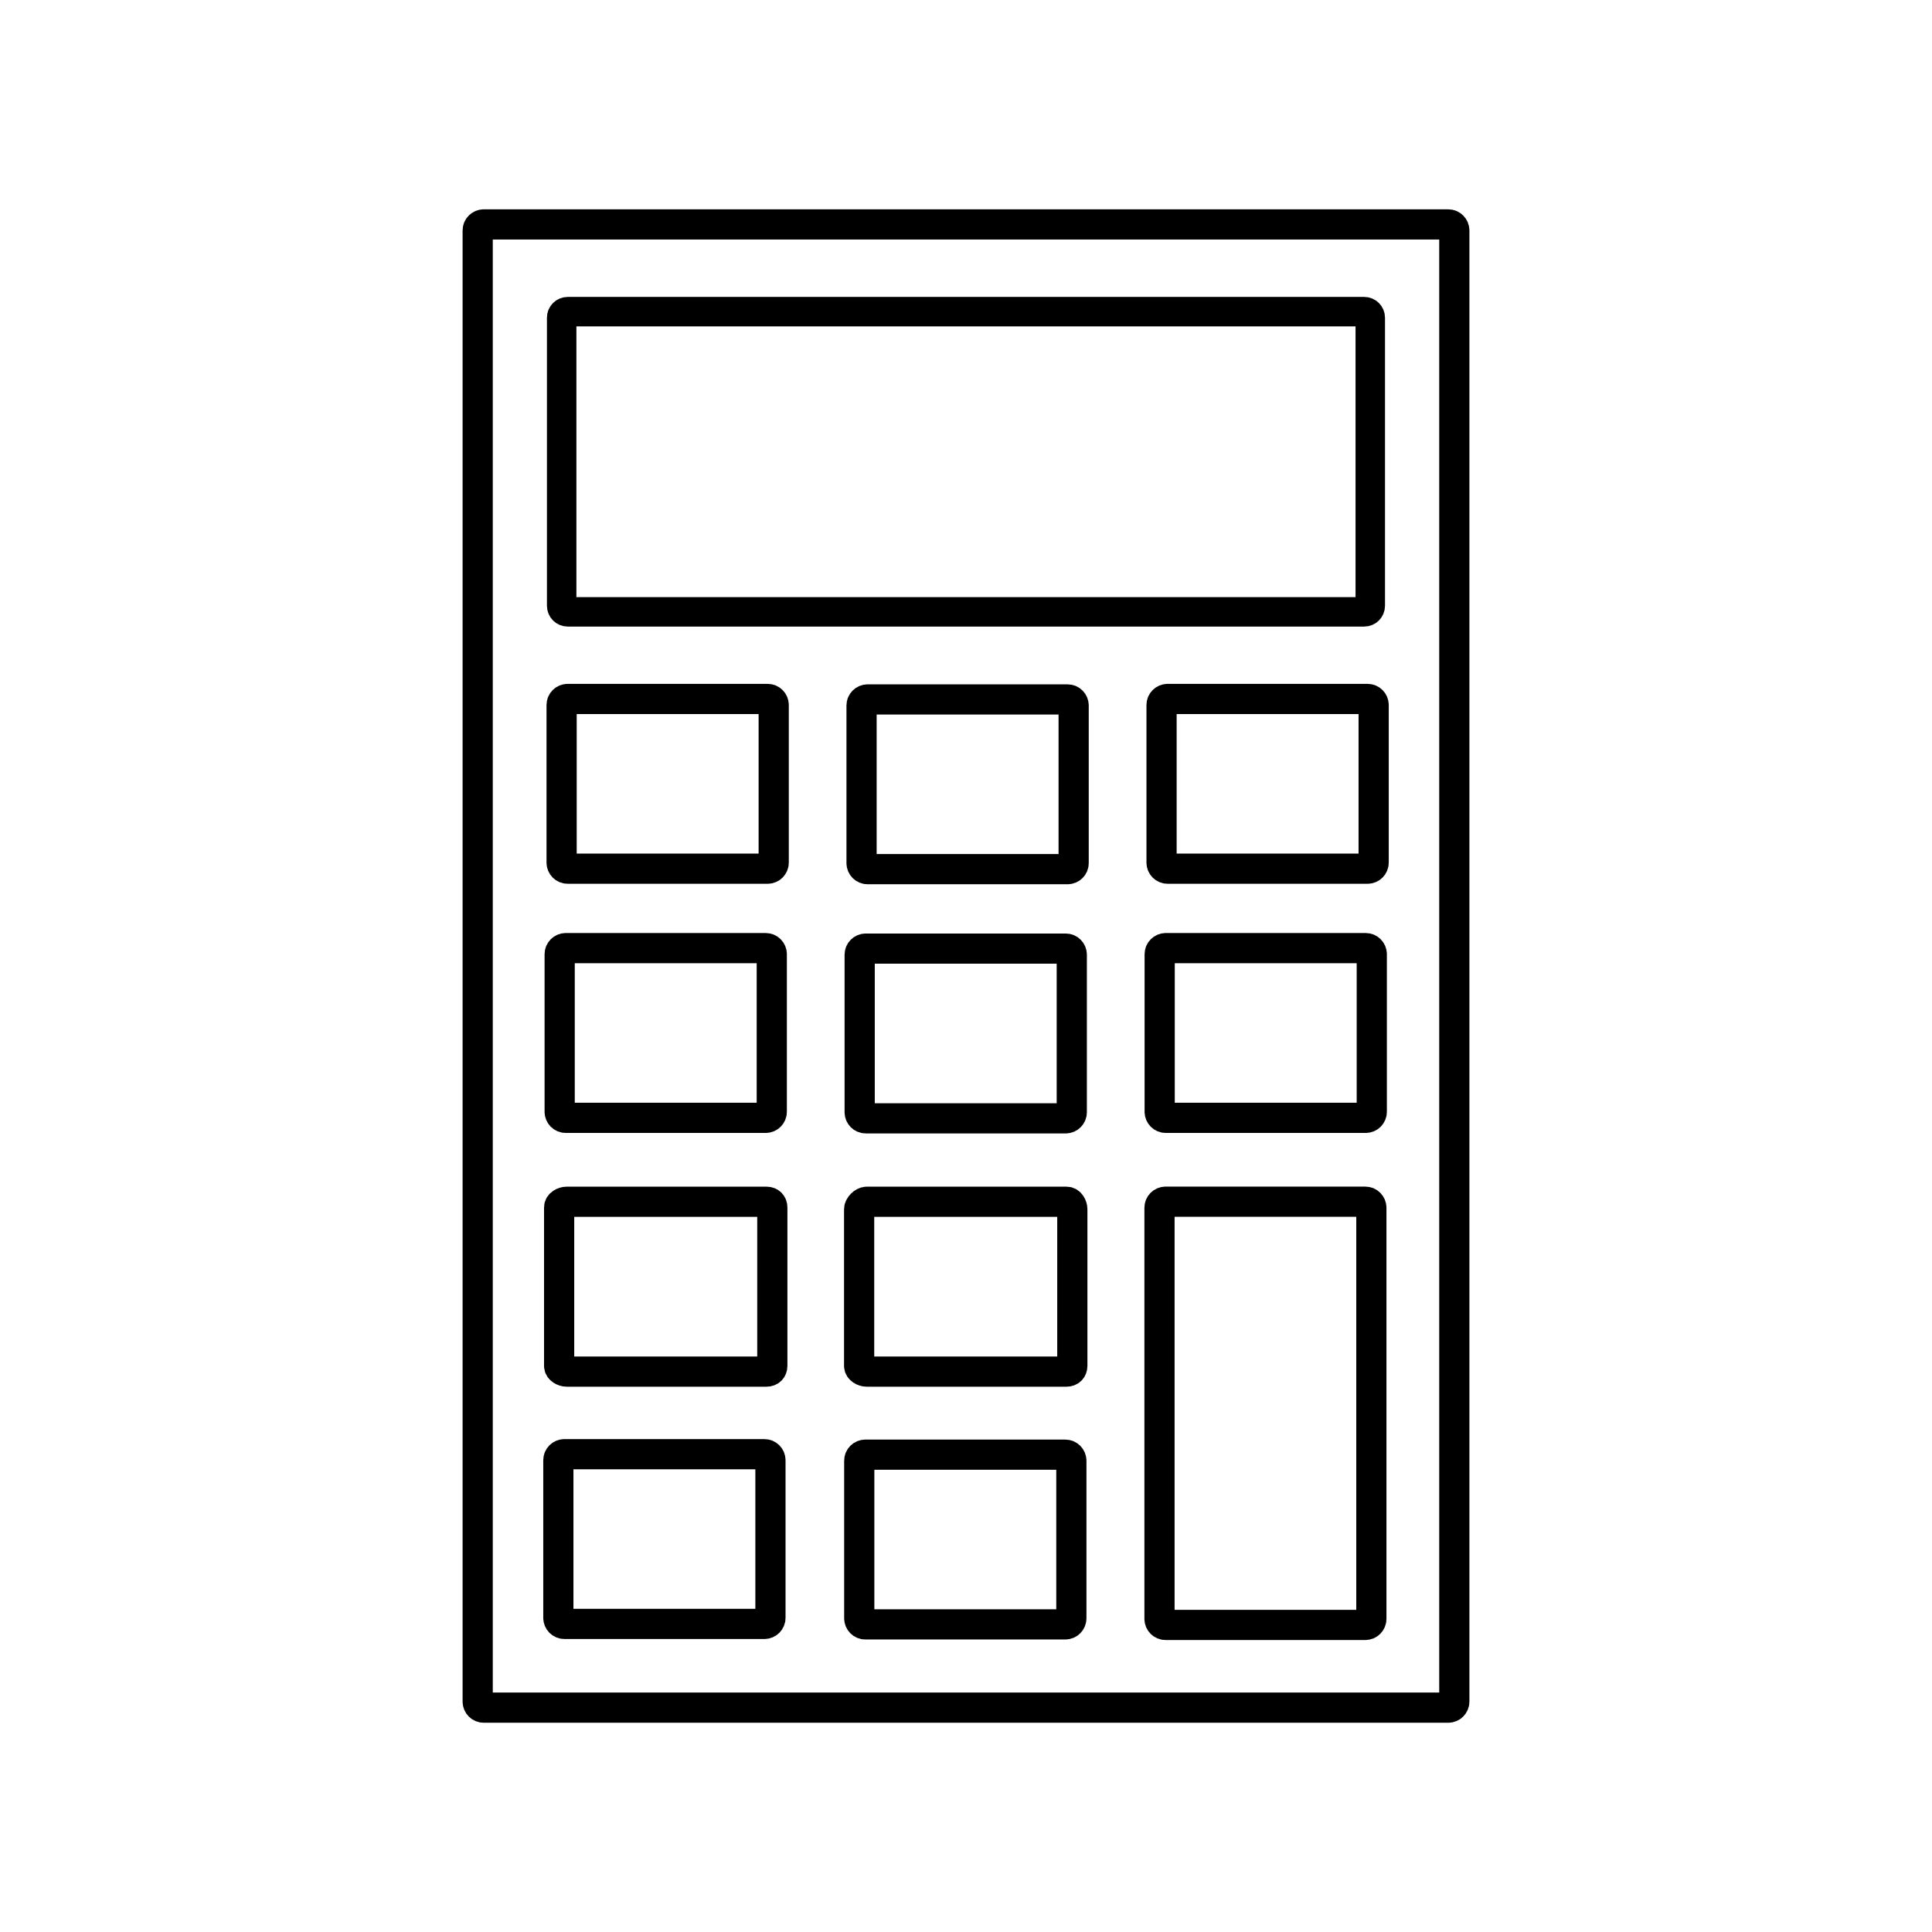
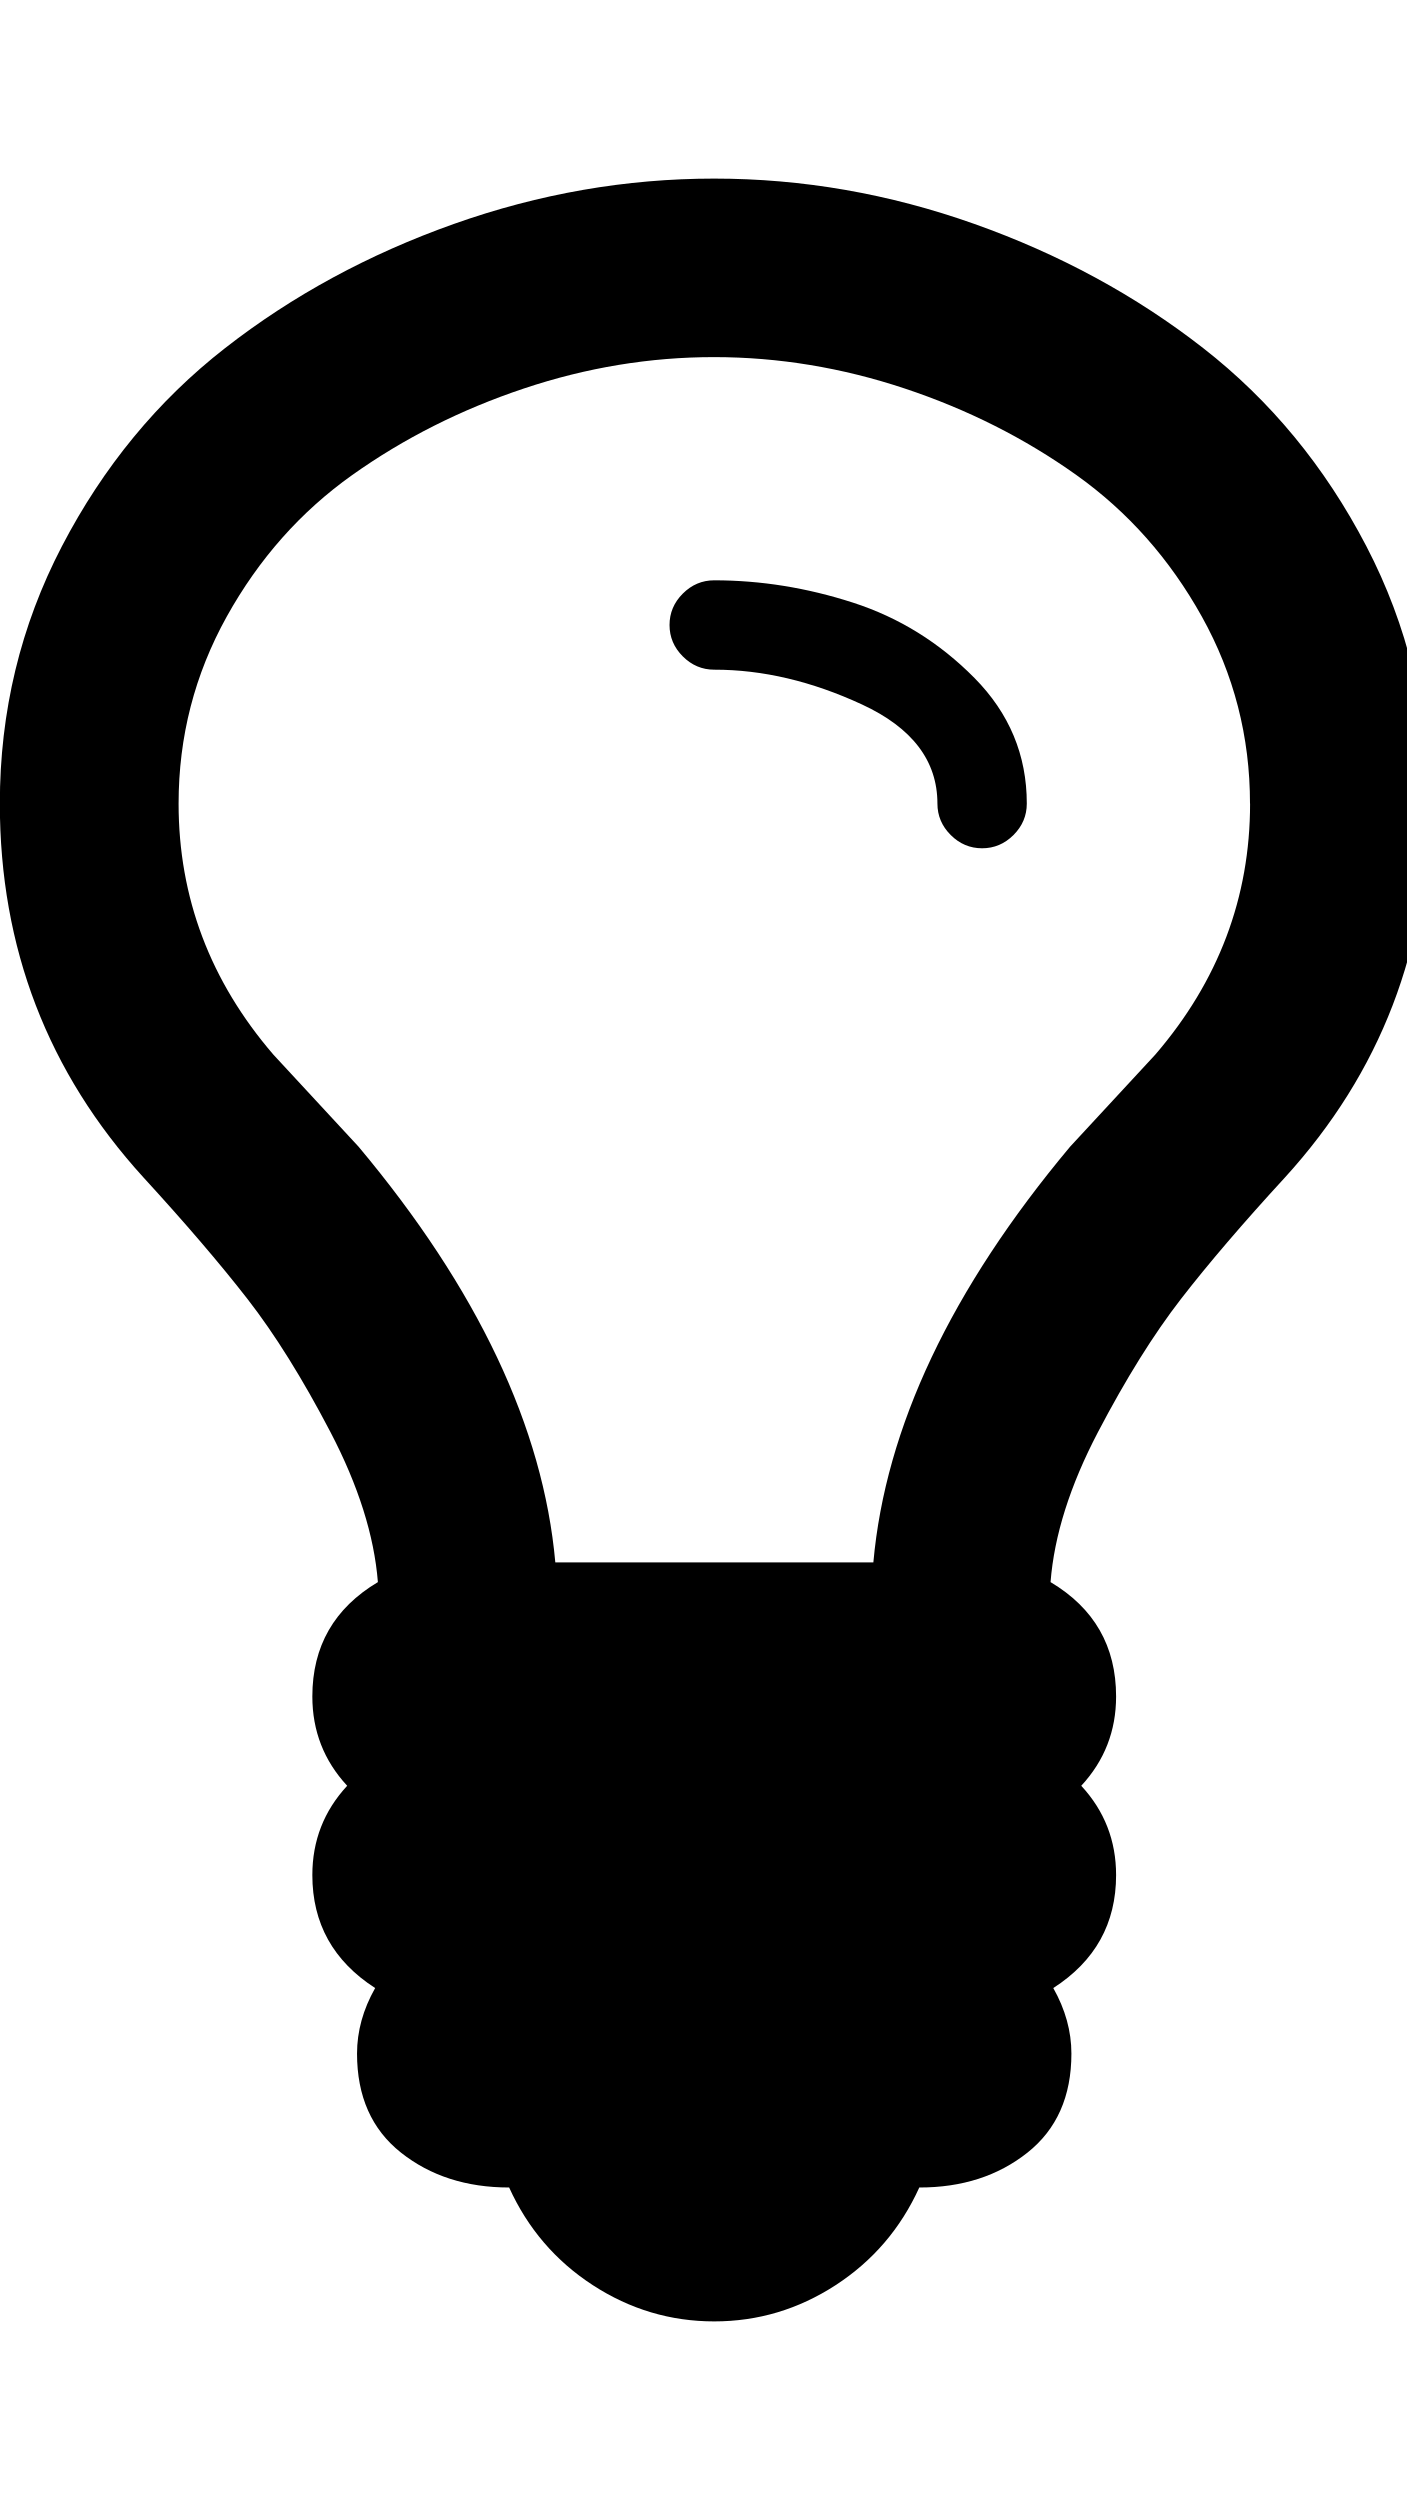
- <svg xmlns="http://www.w3.org/2000/svg" version="1.1" width="32" height="32" viewBox="0 0 32 32" id="svg2">
-   <defs id="defs11" />
-   <rect y="-28.284" x="7.912" height="24.567" width="16.176" id="rect2953" style="fill:transparent;fill-opacity:0;fill-rule:nonzero;stroke:#000000;stroke-width:0.5;stroke-linecap:butt;stroke-linejoin:miter;stroke-miterlimit:4;stroke-opacity:1;stroke-dasharray:none;stroke-dashoffset:0;marker:none;visibility:visible;display:inline;overflow:visible;enable-background:accumulate" transform="scale(1,-1)" ry="0.1" rx="0.1" />
-   <rect y="-10.134" x="9.303" height="4.972" width="13.393" id="rect2953-1" style="fill:transparent;fill-opacity:0;fill-rule:nonzero;stroke:#000000;stroke-width:0.488;stroke-linecap:butt;stroke-linejoin:miter;stroke-miterlimit:4;stroke-opacity:1;stroke-dasharray:none;stroke-dashoffset:0;marker:none;visibility:visible;display:inline;overflow:visible;enable-background:accumulate" transform="scale(1,-1)" ry="0.1" rx="0.1" />
-   <rect y="-14.388" x="9.302" height="2.811" width="3.513" id="rect2953-1-7" style="fill:transparent;fill-opacity:0;fill-rule:nonzero;stroke:#000000;stroke-width:0.5;stroke-linecap:butt;stroke-linejoin:miter;stroke-miterlimit:4;stroke-opacity:1;stroke-dasharray:none;stroke-dashoffset:0;marker:none;visibility:visible;display:inline;overflow:visible;enable-background:accumulate" transform="scale(1,-1)" ry="0.1" rx="0.1" />
-   <rect y="-14.396" x="14.27" height="2.811" width="3.513" id="rect2953-1-7-0" style="fill:transparent;fill-opacity:0;fill-rule:nonzero;stroke:#000000;stroke-width:0.5;stroke-linecap:butt;stroke-linejoin:miter;stroke-miterlimit:4;stroke-opacity:1;stroke-dasharray:none;stroke-dashoffset:0;marker:none;visibility:visible;display:inline;overflow:visible;enable-background:accumulate" transform="scale(1,-1)" ry="0.1" rx="0.1" />
-   <rect y="-14.388" x="19.239" height="2.811" width="3.513" id="rect2953-1-7-9" style="fill:transparent;fill-opacity:0;fill-rule:nonzero;stroke:#000000;stroke-width:0.5;stroke-linecap:butt;stroke-linejoin:miter;stroke-miterlimit:4;stroke-opacity:1;stroke-dasharray:none;stroke-dashoffset:0;marker:none;visibility:visible;display:inline;overflow:visible;enable-background:accumulate" transform="scale(1,-1)" ry="0.1" rx="0.1" />
-   <rect y="-18.515" x="9.27" height="2.811" width="3.513" id="rect2953-1-7-4" style="fill:transparent;fill-opacity:0;fill-rule:nonzero;stroke:#000000;stroke-width:0.5;stroke-linecap:butt;stroke-linejoin:miter;stroke-miterlimit:4;stroke-opacity:1;stroke-dasharray:none;stroke-dashoffset:0;marker:none;visibility:visible;display:inline;overflow:visible;enable-background:accumulate" transform="scale(1,-1)" ry="0.1" rx="0.1" />
-   <rect y="-18.523" x="14.239" height="2.811" width="3.513" id="rect2953-1-7-0-8" style="fill:transparent;fill-opacity:0;fill-rule:nonzero;stroke:#000000;stroke-width:0.5;stroke-linecap:butt;stroke-linejoin:miter;stroke-miterlimit:4;stroke-opacity:1;stroke-dasharray:none;stroke-dashoffset:0;marker:none;visibility:visible;display:inline;overflow:visible;enable-background:accumulate" transform="scale(1,-1)" ry="0.1" rx="0.1" />
-   <rect y="-18.515" x="19.208" height="2.811" width="3.513" id="rect2953-1-7-9-8" style="fill:transparent;fill-opacity:0;fill-rule:nonzero;stroke:#000000;stroke-width:0.5;stroke-linecap:butt;stroke-linejoin:miter;stroke-miterlimit:4;stroke-opacity:1;stroke-dasharray:none;stroke-dashoffset:0;marker:none;visibility:visible;display:inline;overflow:visible;enable-background:accumulate" transform="scale(1,-1)" ry="0.1" rx="0.1" />
-   <path style="fill:transparent;fill-opacity:0;fill-rule:nonzero;stroke:#000000;stroke-width:0.5;stroke-linecap:butt;stroke-linejoin:miter;stroke-miterlimit:4;stroke-opacity:1;stroke-dasharray:none;stroke-dashoffset:0;marker:none;visibility:visible;display:inline;overflow:visible;enable-background:accumulate" d="m 9.386,19.905 c -0.055,0 -0.125,0.038 -0.125,0.094 l 0,2.625 c 0,0.055 0.07,0.094 0.125,0.094 l 3.312,0 c 0.055,0 0.094,-0.038 0.094,-0.094 l 0,-2.625 c 0,-0.055 -0.038,-0.094 -0.094,-0.094 l -3.312,0 z" id="path4047" />
-   <path style="fill:transparent;fill-opacity:0;fill-rule:nonzero;stroke:#000000;stroke-width:0.5;stroke-linecap:butt;stroke-linejoin:miter;stroke-miterlimit:4;stroke-opacity:1;stroke-dasharray:none;stroke-dashoffset:0;marker:none;visibility:visible;display:inline;overflow:visible;enable-background:accumulate" d="m 14.355,19.905 c -0.055,0 -0.125,0.07 -0.125,0.125 l 0,2.594 c 0,0.055 0.07,0.094 0.125,0.094 l 3.312,0 c 0.055,0 0.094,-0.038 0.094,-0.094 l 0,-2.594 c 0,-0.055 -0.038,-0.125 -0.094,-0.125 l -3.312,0 z" id="path4045" />
-   <rect y="-26.897" x="9.248" height="2.811" width="3.513" id="rect2953-1-7-5" style="fill:transparent;fill-opacity:0;fill-rule:nonzero;stroke:#000000;stroke-width:0.5;stroke-linecap:butt;stroke-linejoin:miter;stroke-miterlimit:4;stroke-opacity:1;stroke-dasharray:none;stroke-dashoffset:0;marker:none;visibility:visible;display:inline;overflow:visible;enable-background:accumulate" transform="scale(1,-1)" ry="0.1" rx="0.1" />
-   <rect y="-26.905" x="14.232" height="2.811" width="3.513" id="rect2953-1-7-0-1" style="fill:transparent;fill-opacity:0;fill-rule:nonzero;stroke:#000000;stroke-width:0.5;stroke-linecap:butt;stroke-linejoin:miter;stroke-miterlimit:4;stroke-opacity:1;stroke-dasharray:none;stroke-dashoffset:0;marker:none;visibility:visible;display:inline;overflow:visible;enable-background:accumulate" transform="scale(1,-1)" ry="0.1" rx="0.1" />
-   <rect y="-26.914" x="19.205" height="7.01" width="3.509" id="rect2953-1-7-9-7" style="fill:transparent;fill-opacity:0;fill-rule:nonzero;stroke:#000000;stroke-width:0.5;stroke-linecap:butt;stroke-linejoin:miter;stroke-miterlimit:4;stroke-opacity:1;stroke-dasharray:none;stroke-dashoffset:0;marker:none;visibility:visible;display:inline;overflow:visible;enable-background:accumulate" transform="scale(1,-1)" ry="0.1" rx="0.1" />
+ <svg xmlns="http://www.w3.org/2000/svg" version="1.1" width="18" height="32" viewBox="0 0 18 32">
+   <path fill="#000" d="M13.143 10.286q0 0.232-0.17 0.402t-0.402 0.17-0.402-0.17-0.17-0.402q0-0.821-0.964-1.268t-1.893-0.446q-0.232 0-0.402-0.17t-0.17-0.402 0.17-0.402 0.402-0.17q0.893 0 1.777 0.286t1.554 0.964 0.67 1.607zM16 10.286q0-1.286-0.616-2.393t-1.607-1.813-2.196-1.107-2.438-0.402-2.438 0.402-2.196 1.107-1.607 1.813-0.616 2.393q0 1.804 1.214 3.214 0.179 0.196 0.545 0.589t0.545 0.589q2.286 2.732 2.518 5.321h4.071q0.232-2.589 2.518-5.321 0.179-0.196 0.545-0.589t0.545-0.589q1.214-1.411 1.214-3.214zM18.286 10.286q0 2.768-1.839 4.786-0.804 0.875-1.33 1.554t-1.063 1.705-0.607 1.92q0.839 0.5 0.839 1.464 0 0.661-0.446 1.143 0.446 0.482 0.446 1.143 0 0.929-0.804 1.446 0.232 0.411 0.232 0.839 0 0.821-0.563 1.268t-1.384 0.446q-0.357 0.786-1.071 1.25t-1.554 0.464-1.554-0.464-1.071-1.25q-0.821 0-1.384-0.446t-0.563-1.268q0-0.429 0.232-0.839-0.804-0.518-0.804-1.446 0-0.661 0.446-1.143-0.446-0.482-0.446-1.143 0-0.964 0.839-1.464-0.071-0.893-0.607-1.92t-1.063-1.705-1.33-1.554q-1.839-2.018-1.839-4.786 0-1.768 0.795-3.295t2.089-2.536 2.929-1.589 3.33-0.58 3.33 0.58 2.929 1.589 2.089 2.536 0.795 3.295z" />
</svg>
